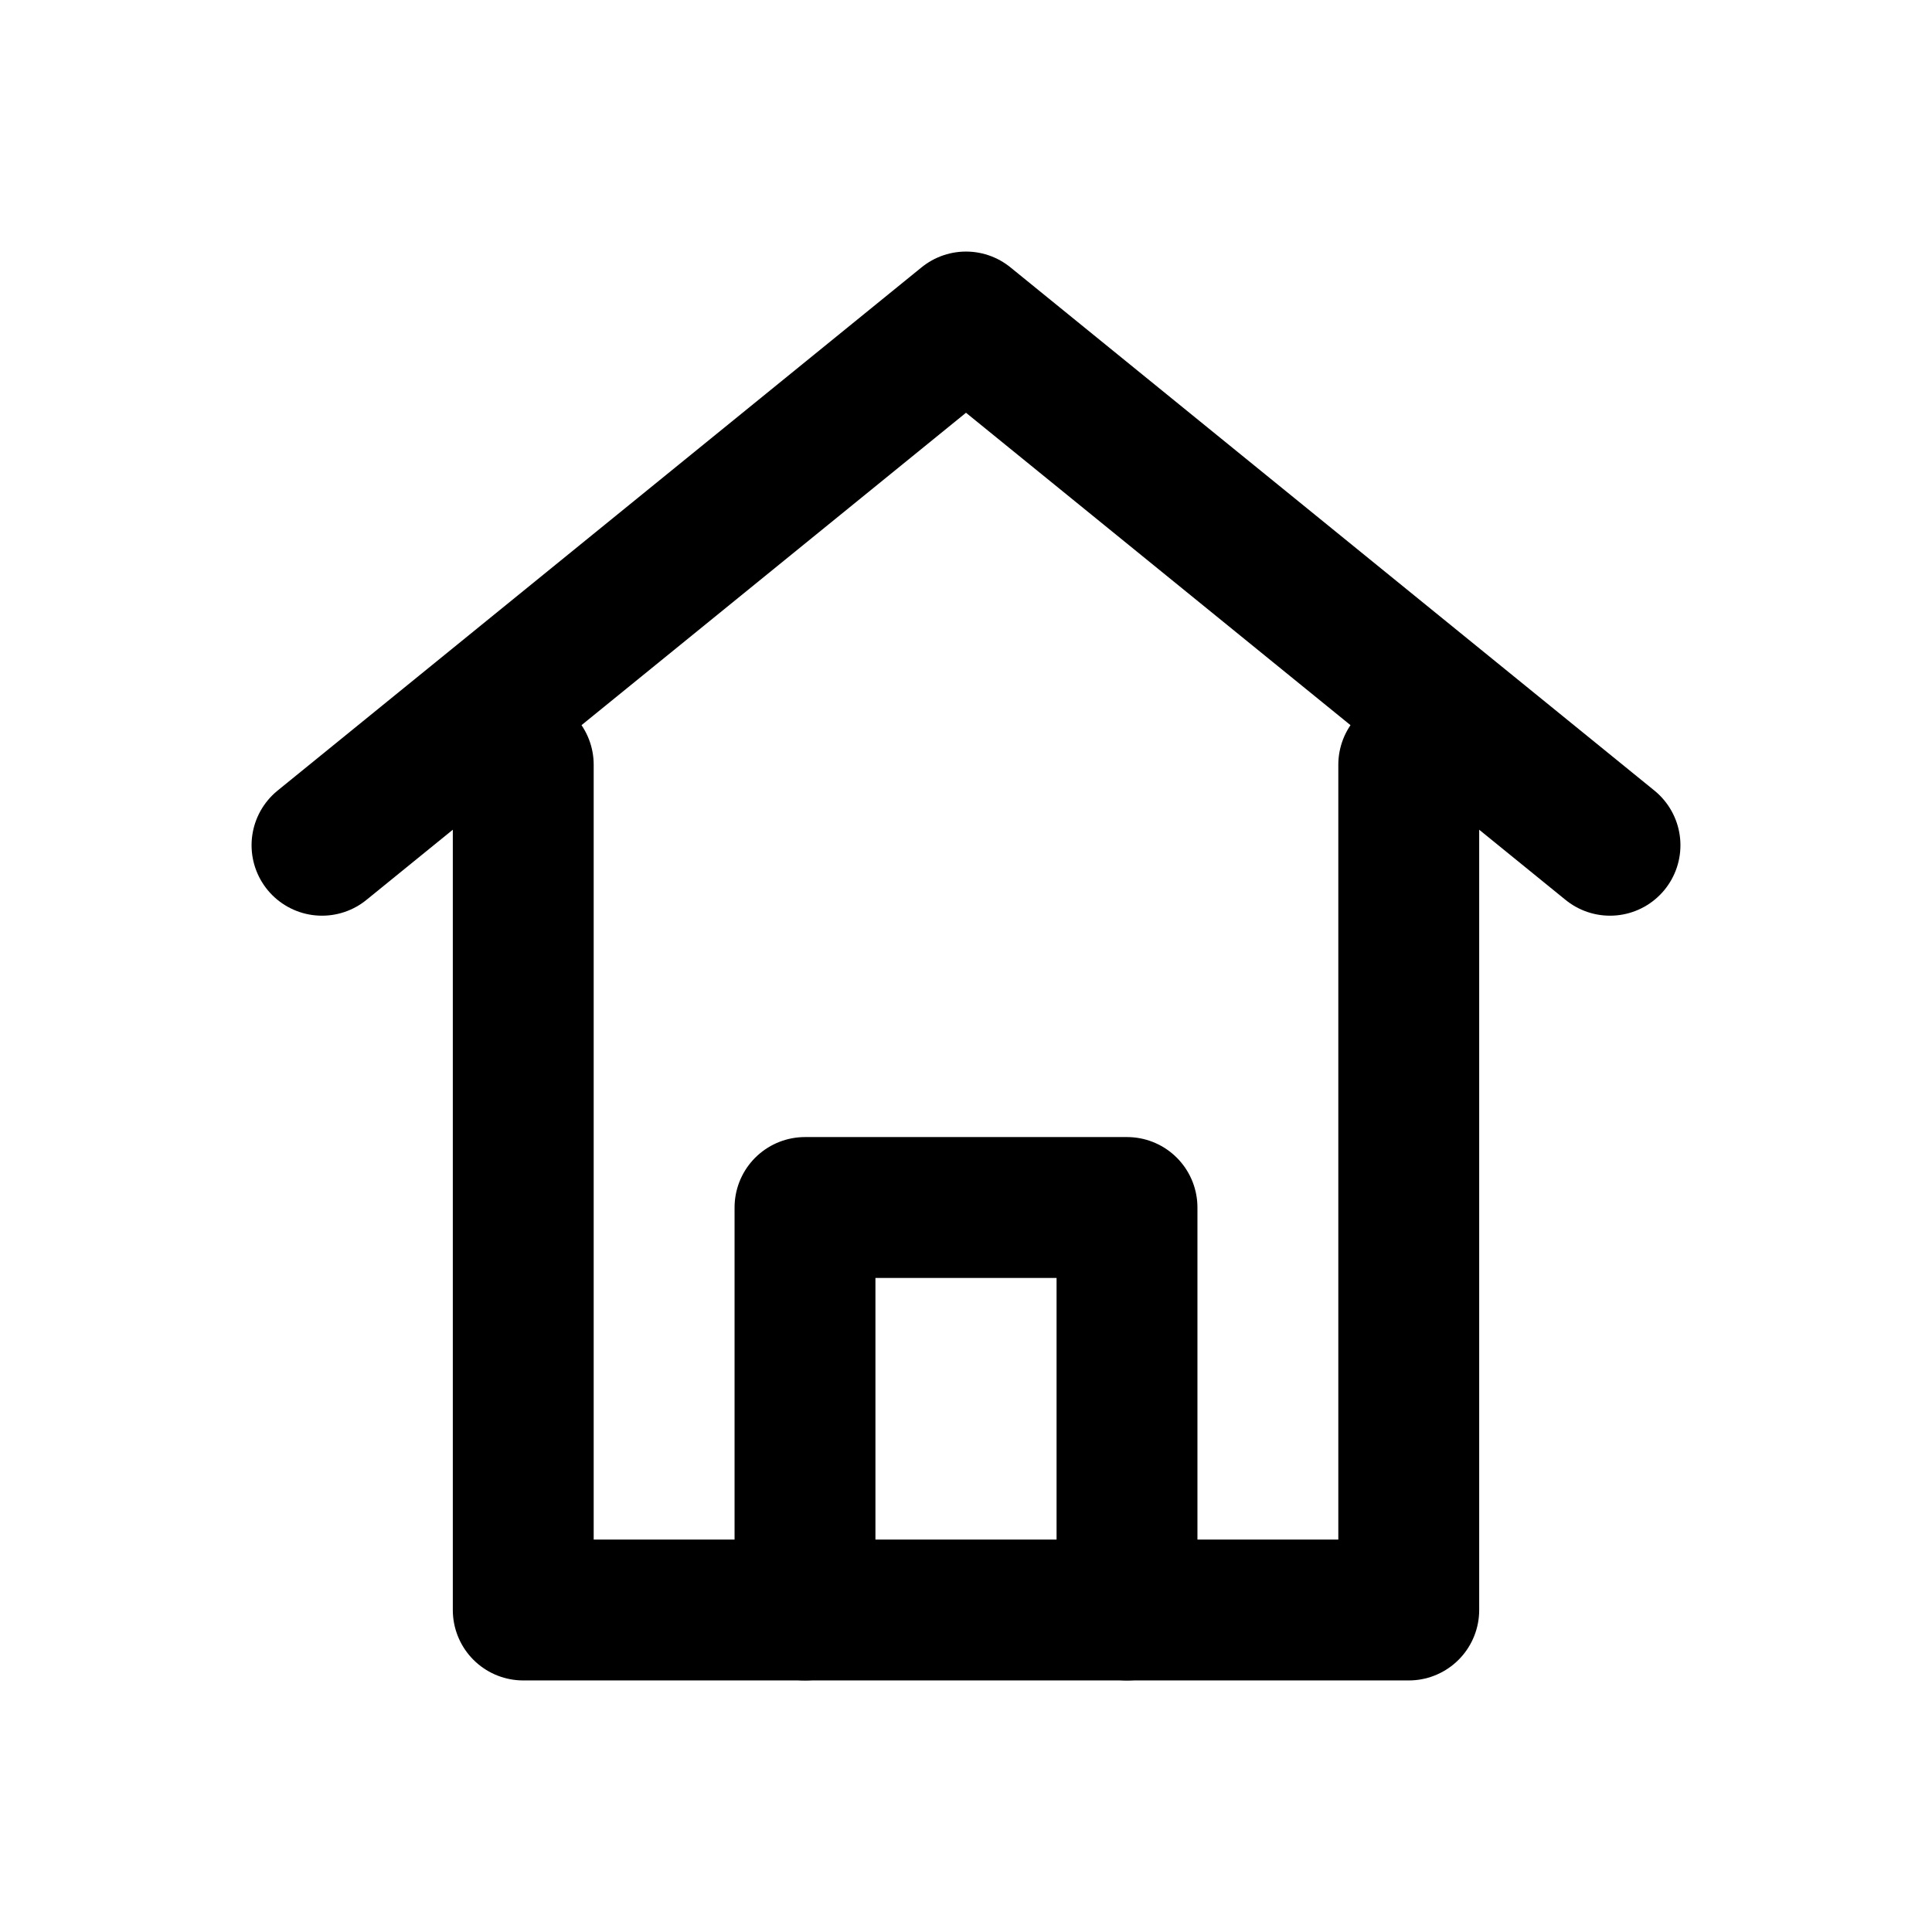
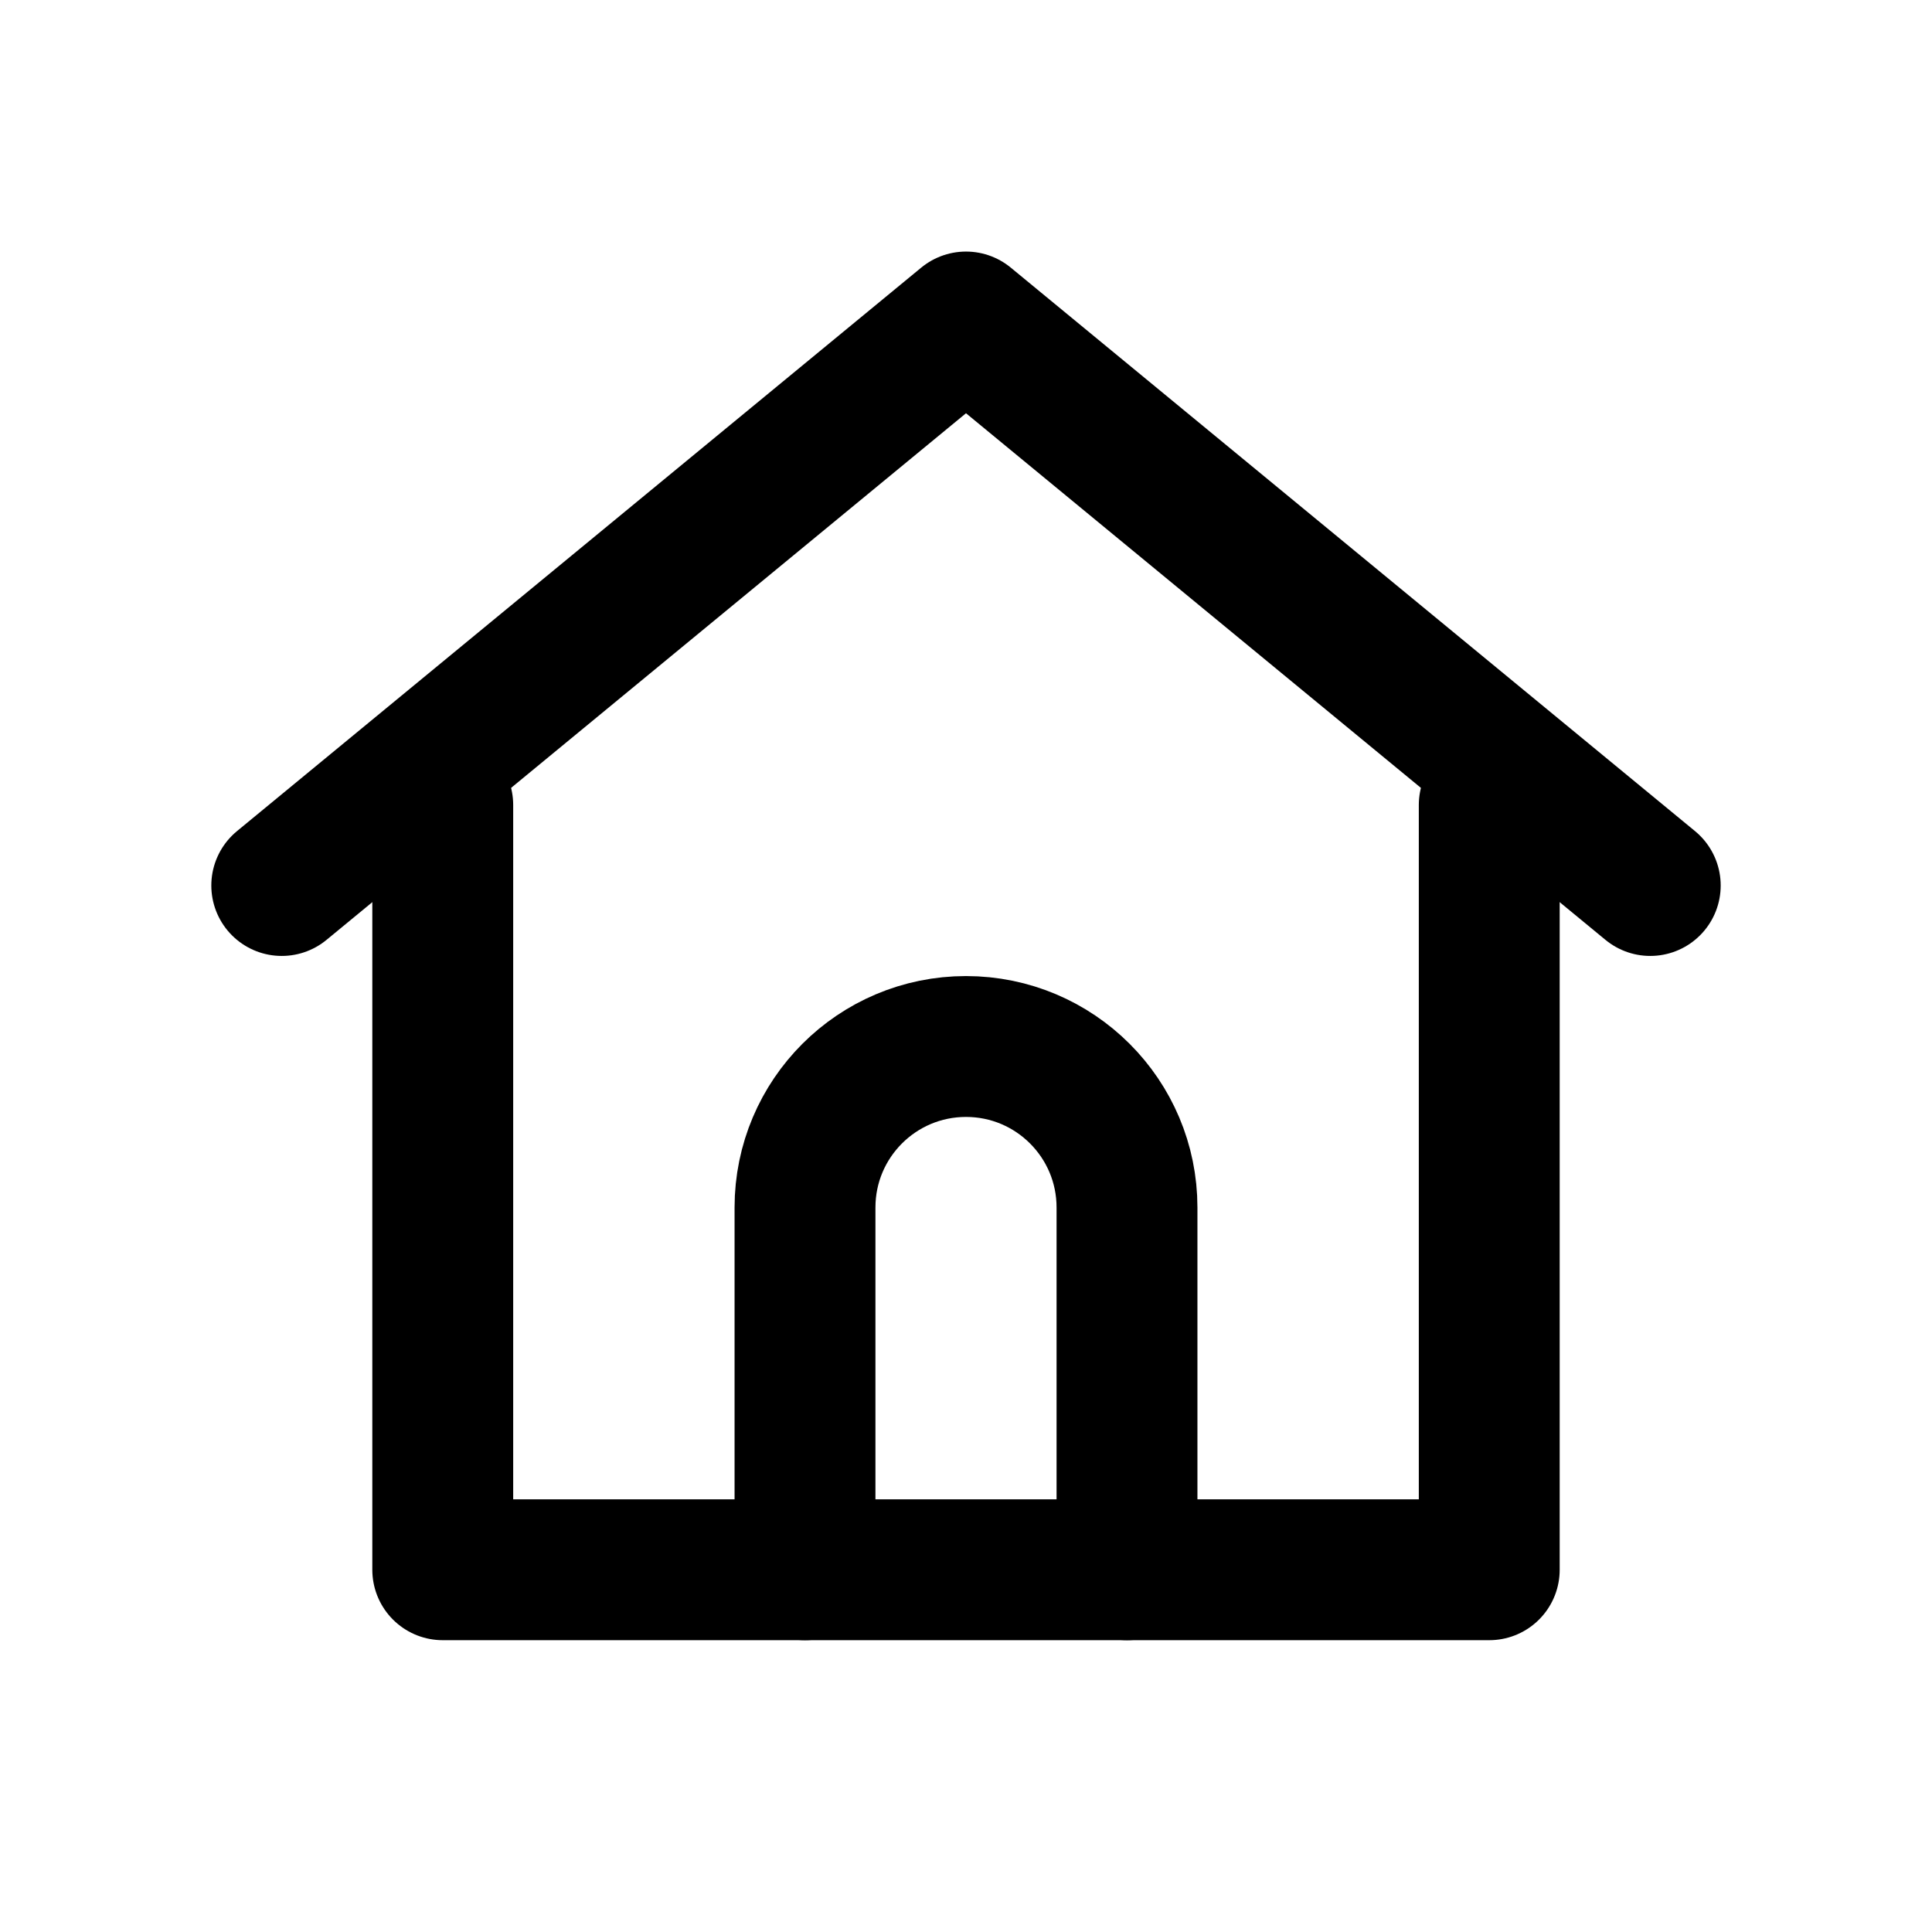
<svg xmlns="http://www.w3.org/2000/svg" viewBox="0 0 24 24" fill="none" stroke="currentColor" stroke-width="1.75" stroke-linecap="round" stroke-linejoin="round">
-   <path d="M4 10.5 12 4l8 6.5" />
-   <path d="M6.5 9.5V20h11V9.5" />
-   <path d="M10 20v-5h4v5" />
+   <path d="M3.5 11 12 4l8.5 7" />
+   <path d="M5.5 10v9.5h13V10" />
+   <path d="M10 19.5v-4.5a2 2 0 0 1 4 0v4.5" />
</svg>
